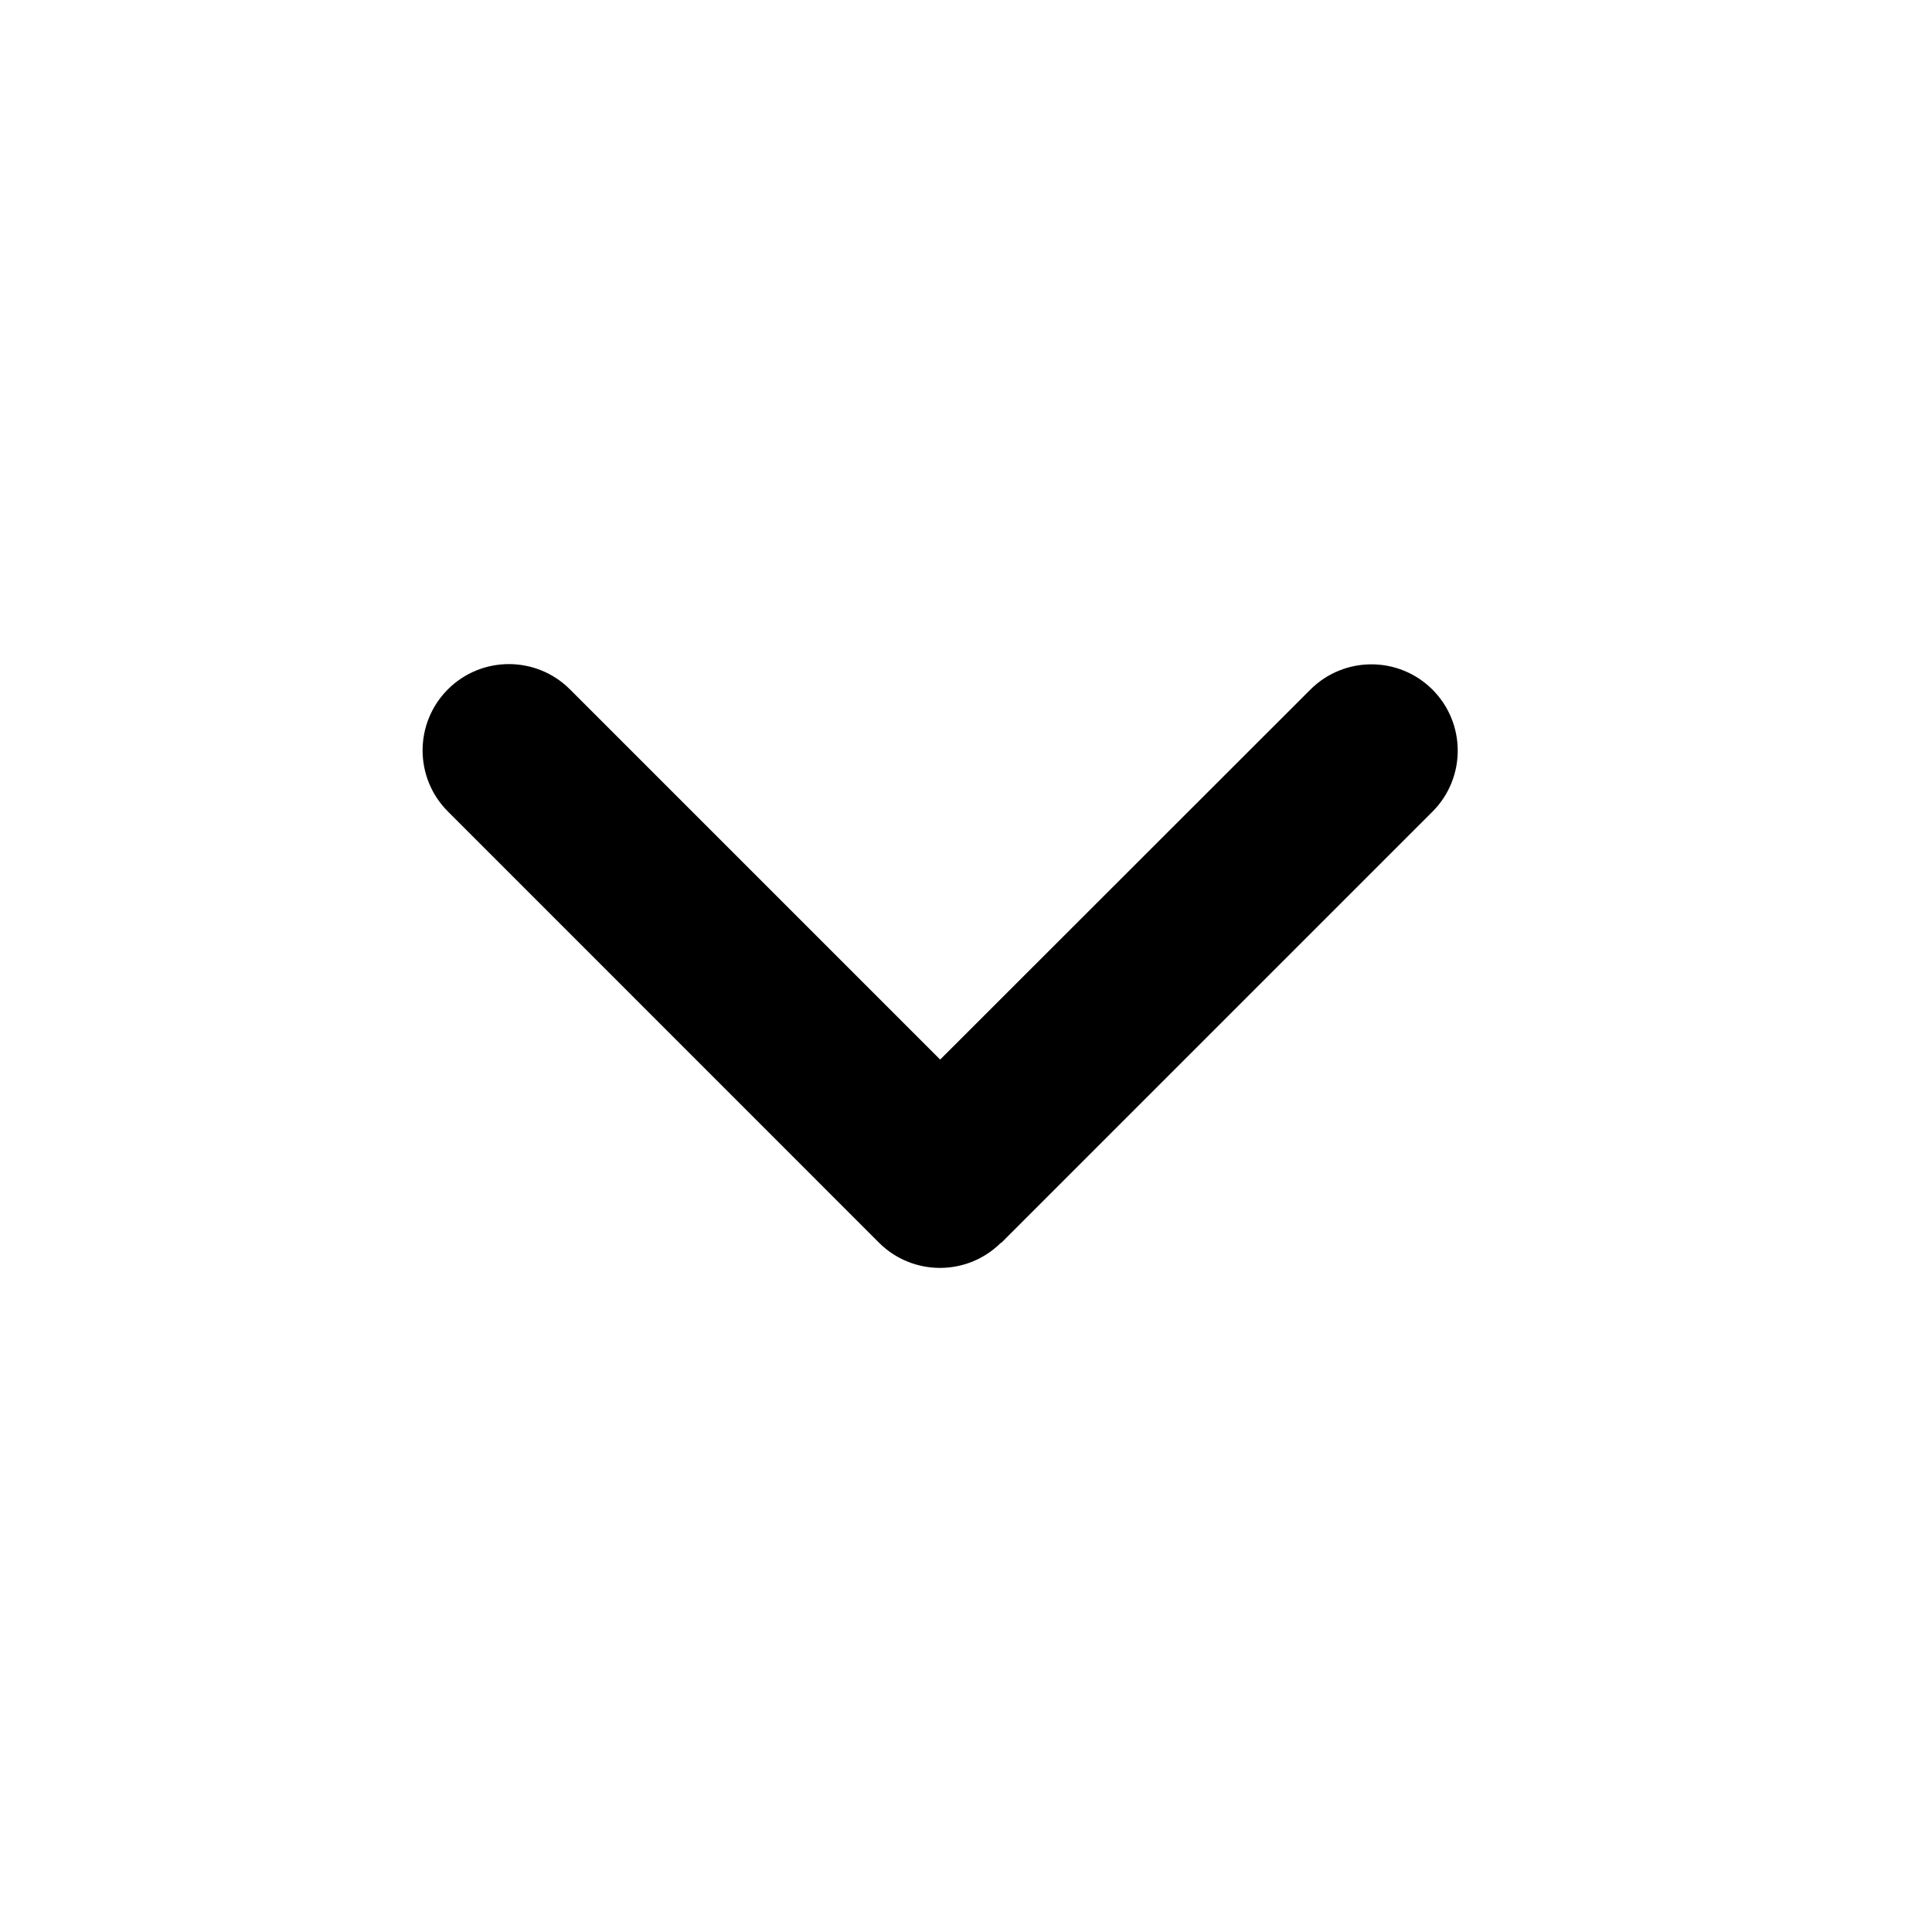
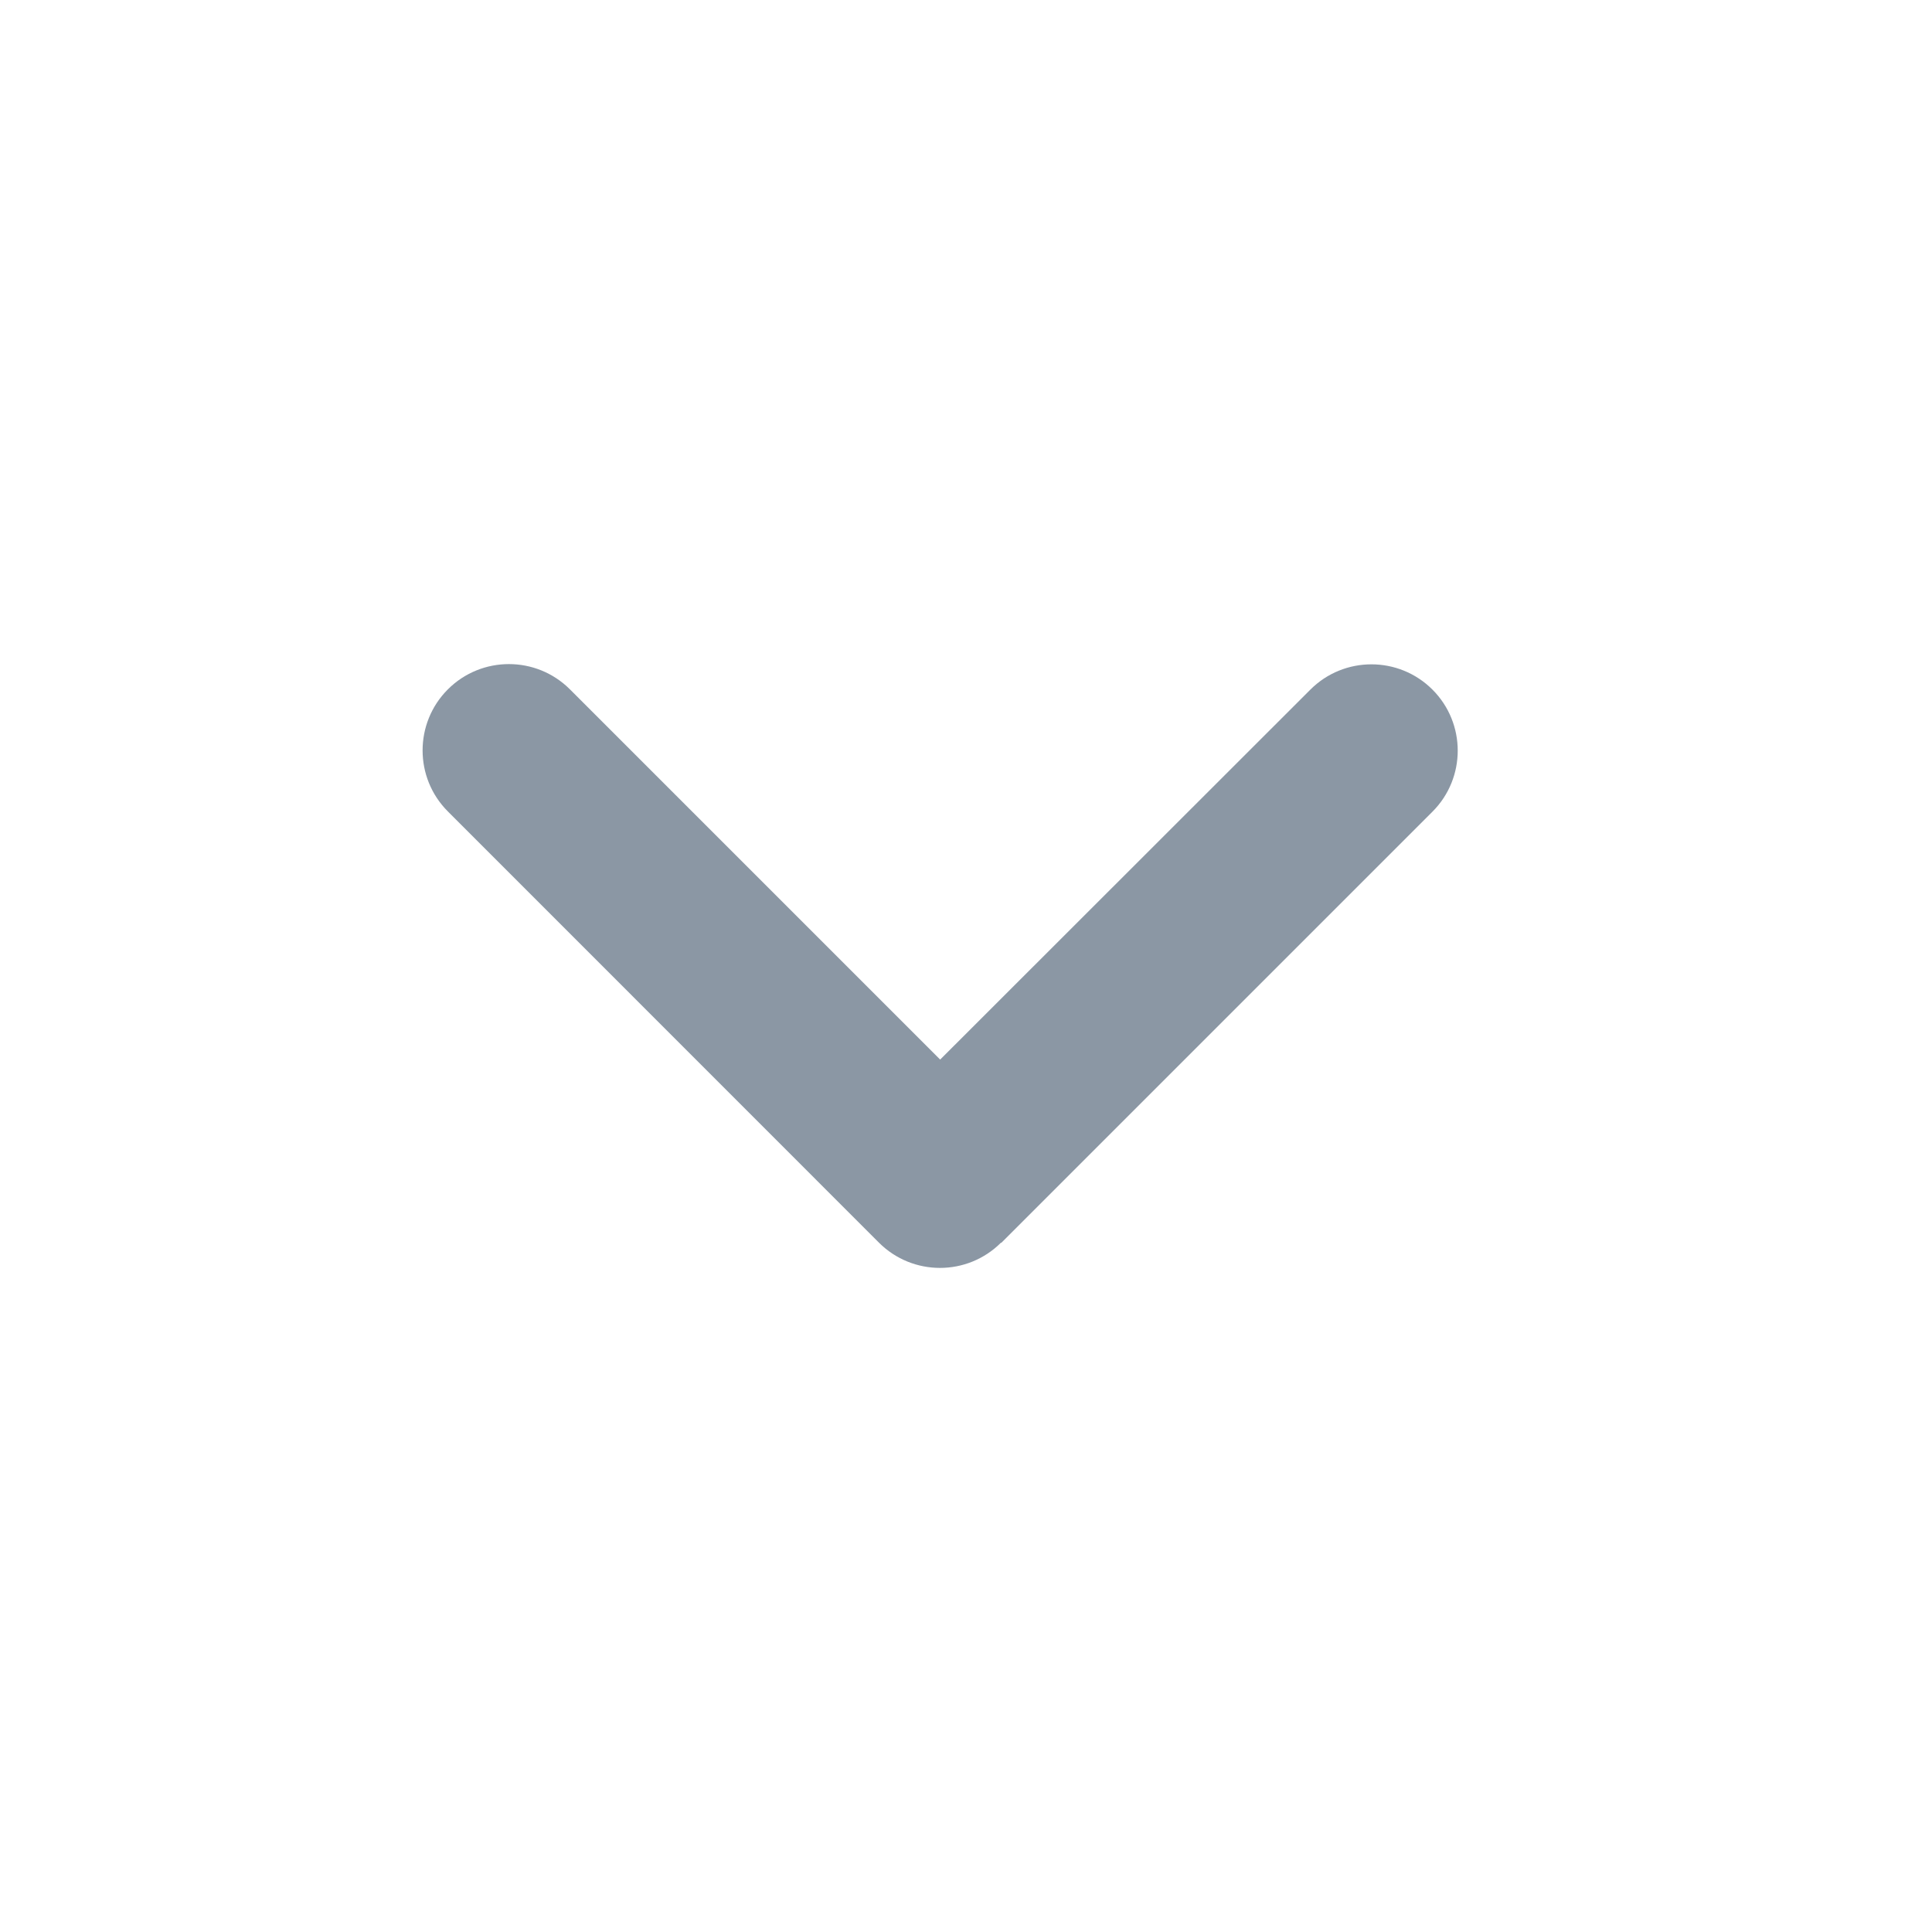
- <svg xmlns="http://www.w3.org/2000/svg" width="16" height="16" viewBox="0 0 16 16">
-   <defs />
-   <path d="M8.29,10.291 C8.011,10.57 7.558,10.57 7.279,10.291 L3.709,6.72 C3.43,6.441 3.43,5.988 3.709,5.709 C3.988,5.43 4.441,5.43 4.72,5.709 L7.786,8.775 L10.852,5.711 C11.131,5.432 11.584,5.432 11.863,5.711 C12.142,5.99 12.142,6.443 11.863,6.722 L8.292,10.293 L8.29,10.291 Z" />
+ <svg xmlns="http://www.w3.org/2000/svg" width="24" height="24" viewBox="0 0 16 16">
+   <path d="M8.29 10.291C8.011 10.57 7.558 10.57 7.279 10.291L3.709 6.72C3.43 6.441 3.43 5.988 3.709 5.709C3.988 5.43 4.441 5.43 4.72 5.709L7.786 8.775L10.852 5.711C11.131 5.432 11.584 5.432 11.863 5.711C12.142 5.99 12.142 6.443 11.863 6.722L8.292 10.293L8.29 10.291Z" fill="#8B97A4" />
</svg>
